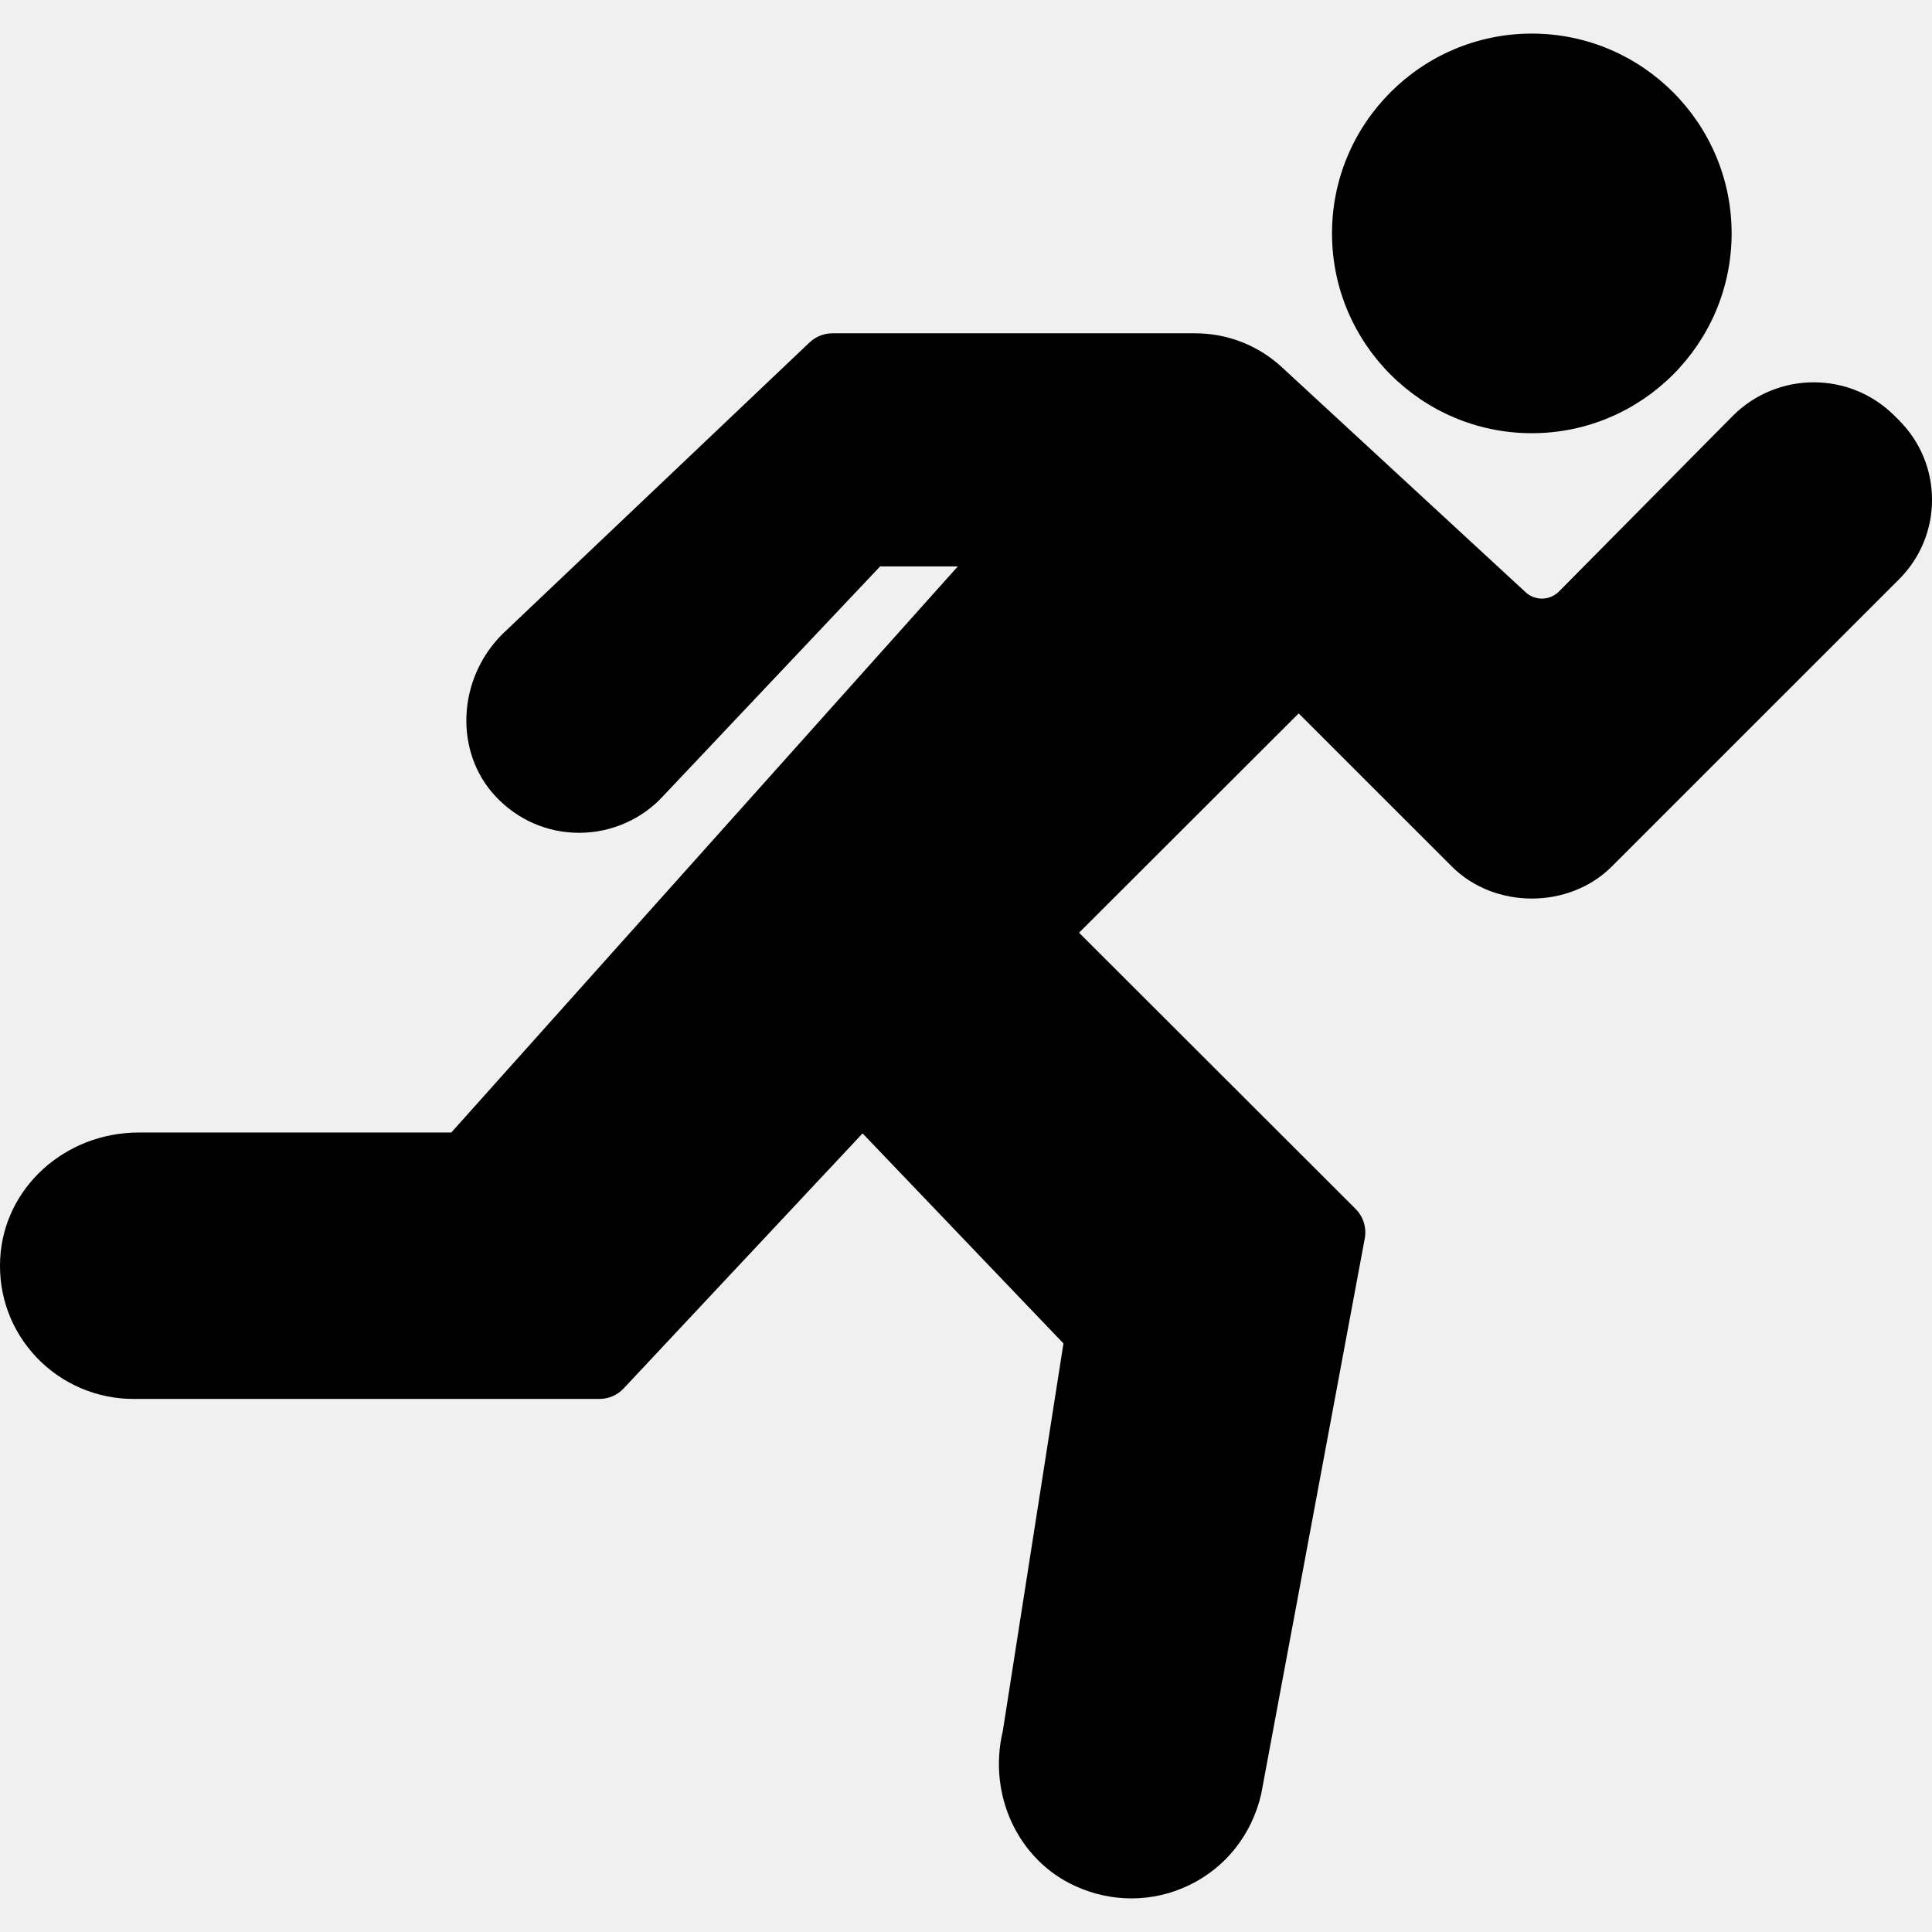
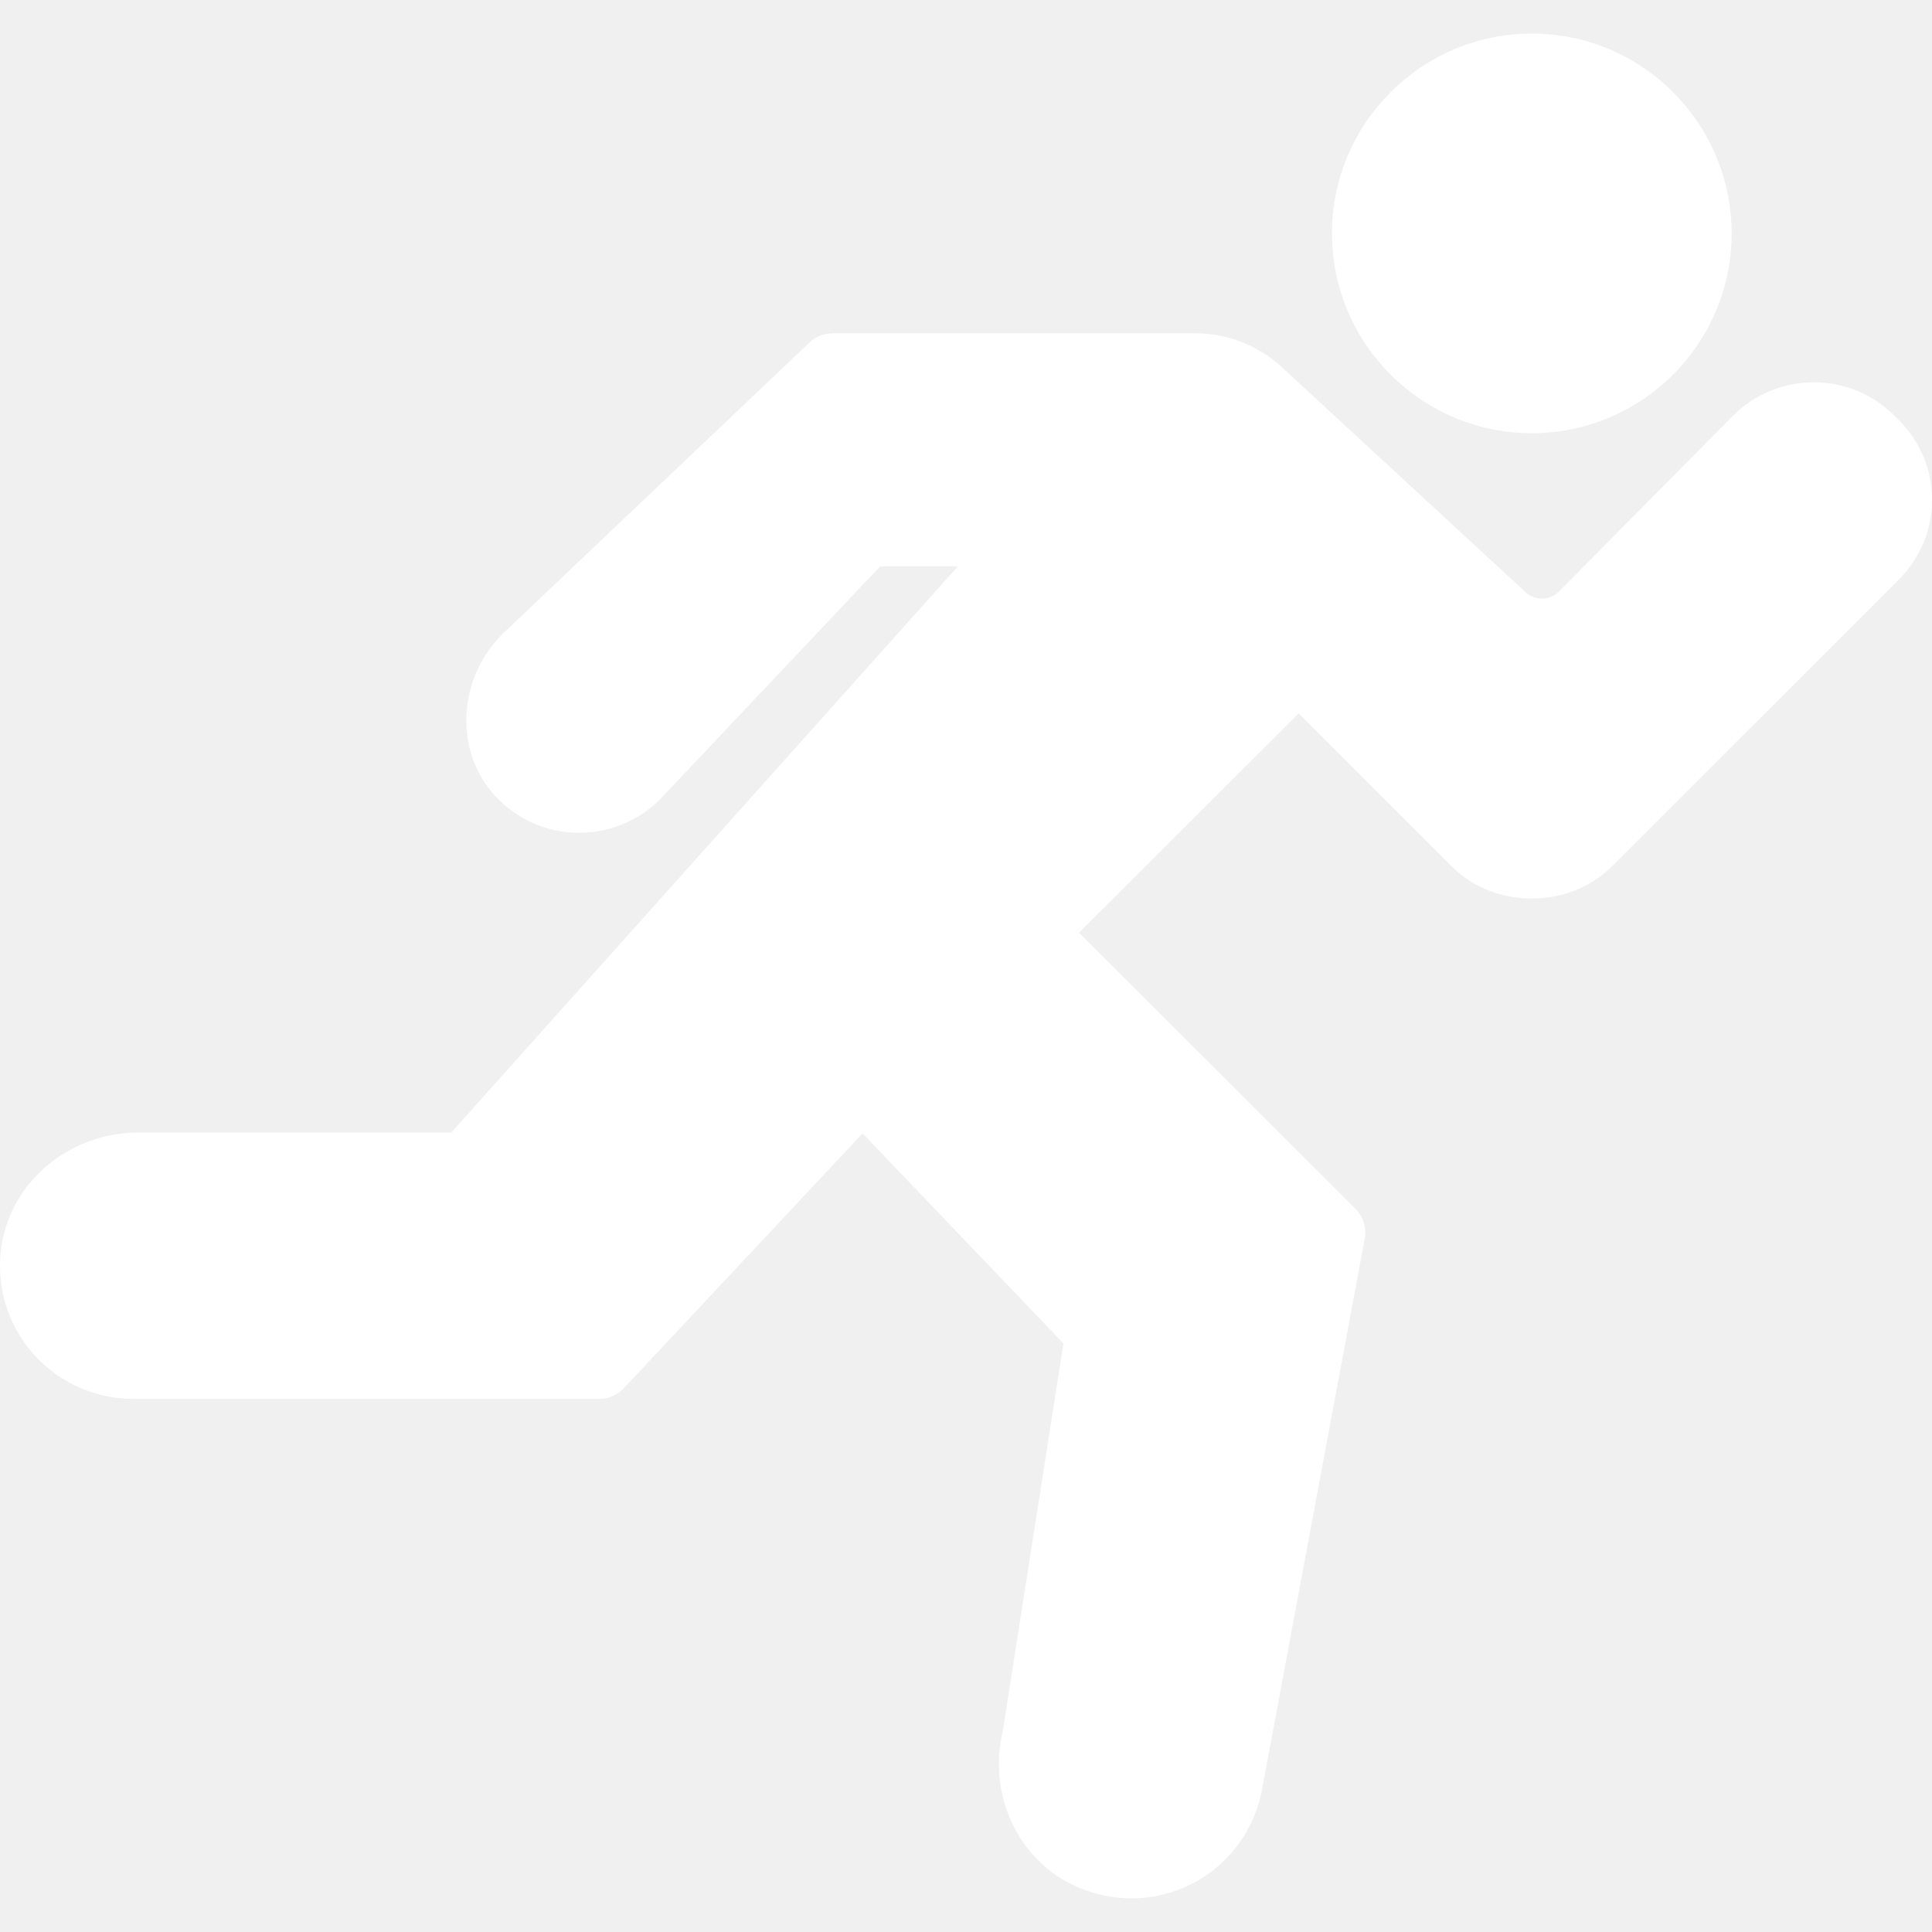
- <svg xmlns="http://www.w3.org/2000/svg" version="1.1" id="Layer_1" x="0px" y="0px" viewBox="0 0 512.149 512.149" style="enable-background:new 0 0 512.149 512.149;" xml:space="preserve">
+ <svg xmlns="http://www.w3.org/2000/svg" version="1.1" id="Layer_1" x="0px" y="0px" viewBox="0 0 512.149 512.149" style="enable-background:new 0 0 512.149 512.149;" xml:space="preserve" width="512px" height="512px">
  <g transform="translate(-1)">
    <g>
      <g>
-         <path d="M504.427,111.44l-1.253-1.254c-11.776-11.776-30.967-11.802-42.814,0.035l-46.089,46.574     c-2.428,2.436-6.312,2.534-8.845,0.203l-64.618-59.657c-6.276-5.8-14.442-8.987-22.996-8.987h-96.124     c-2.269,0-4.44,0.865-6.082,2.419l-81.47,77.356c-11.935,11.944-12.756,31.197-1.818,42.92     c5.844,6.268,13.736,9.719,22.219,9.719h0.15c8.413-0.044,16.499-3.619,22.087-9.728l57.538-60.893h20.595L120.63,300.218H37.81     c-19.633,0-35.778,14.68-36.758,33.421c-0.521,9.79,2.904,19.094,9.64,26.191c6.638,7,15.969,11.008,25.618,11.008h123.586     c2.436,0,4.767-1.006,6.444-2.798l63.32-67.593l53.248,55.684l-16.075,102.735c-4.052,17.02,4.114,34.357,19.412,41.198     c4.714,2.119,9.719,3.178,14.698,3.178c5.358,0,10.69-1.227,15.598-3.655c9.481-4.696,16.296-13.285,18.776-23.967     l27.463-147.306c0.53-2.86-0.38-5.809-2.445-7.865l-73.295-73.198l58.227-58.138l40.589,40.58     c11.335,11.335,31.091,11.335,42.417,0l76.156-76.147c5.623-5.623,8.722-13.109,8.722-21.054     C513.149,124.54,510.05,117.063,504.427,111.44z" />
-         <path d="M407.065,114.837c29.211,0,52.966-23.755,52.966-52.966c0-29.211-23.755-52.966-52.966-52.966     c-29.21,0-52.966,23.755-52.966,52.966C354.1,91.082,377.855,114.837,407.065,114.837z" />
+         <path d="M504.427,111.44l-1.253-1.254c-11.776-11.776-30.967-11.802-42.814,0.035l-46.089,46.574     c-2.428,2.436-6.312,2.534-8.845,0.203l-64.618-59.657c-6.276-5.8-14.442-8.987-22.996-8.987h-96.124     c-2.269,0-4.44,0.865-6.082,2.419l-81.47,77.356c-11.935,11.944-12.756,31.197-1.818,42.92     c5.844,6.268,13.736,9.719,22.219,9.719h0.15c8.413-0.044,16.499-3.619,22.087-9.728l57.538-60.893h20.595L120.63,300.218H37.81     c-19.633,0-35.778,14.68-36.758,33.421c-0.521,9.79,2.904,19.094,9.64,26.191c6.638,7,15.969,11.008,25.618,11.008h123.586     c2.436,0,4.767-1.006,6.444-2.798l63.32-67.593l53.248,55.684l-16.075,102.735c-4.052,17.02,4.114,34.357,19.412,41.198     c4.714,2.119,9.719,3.178,14.698,3.178c5.358,0,10.69-1.227,15.598-3.655c9.481-4.696,16.296-13.285,18.776-23.967     l27.463-147.306c0.53-2.86-0.38-5.809-2.445-7.865l-73.295-73.198l58.227-58.138l40.589,40.58     c11.335,11.335,31.091,11.335,42.417,0l76.156-76.147c5.623-5.623,8.722-13.109,8.722-21.054     C513.149,124.54,510.05,117.063,504.427,111.44z" fill="#FFFFFF" />
+         <path d="M407.065,114.837c29.211,0,52.966-23.755,52.966-52.966c0-29.211-23.755-52.966-52.966-52.966     c-29.21,0-52.966,23.755-52.966,52.966C354.1,91.082,377.855,114.837,407.065,114.837z" fill="#FFFFFF" />
      </g>
    </g>
  </g>
  <g>
</g>
  <g>
</g>
  <g>
</g>
  <g>
</g>
  <g>
</g>
  <g>
</g>
  <g>
</g>
  <g>
</g>
  <g>
</g>
  <g>
</g>
  <g>
</g>
  <g>
</g>
  <g>
</g>
  <g>
</g>
  <g>
</g>
</svg>
